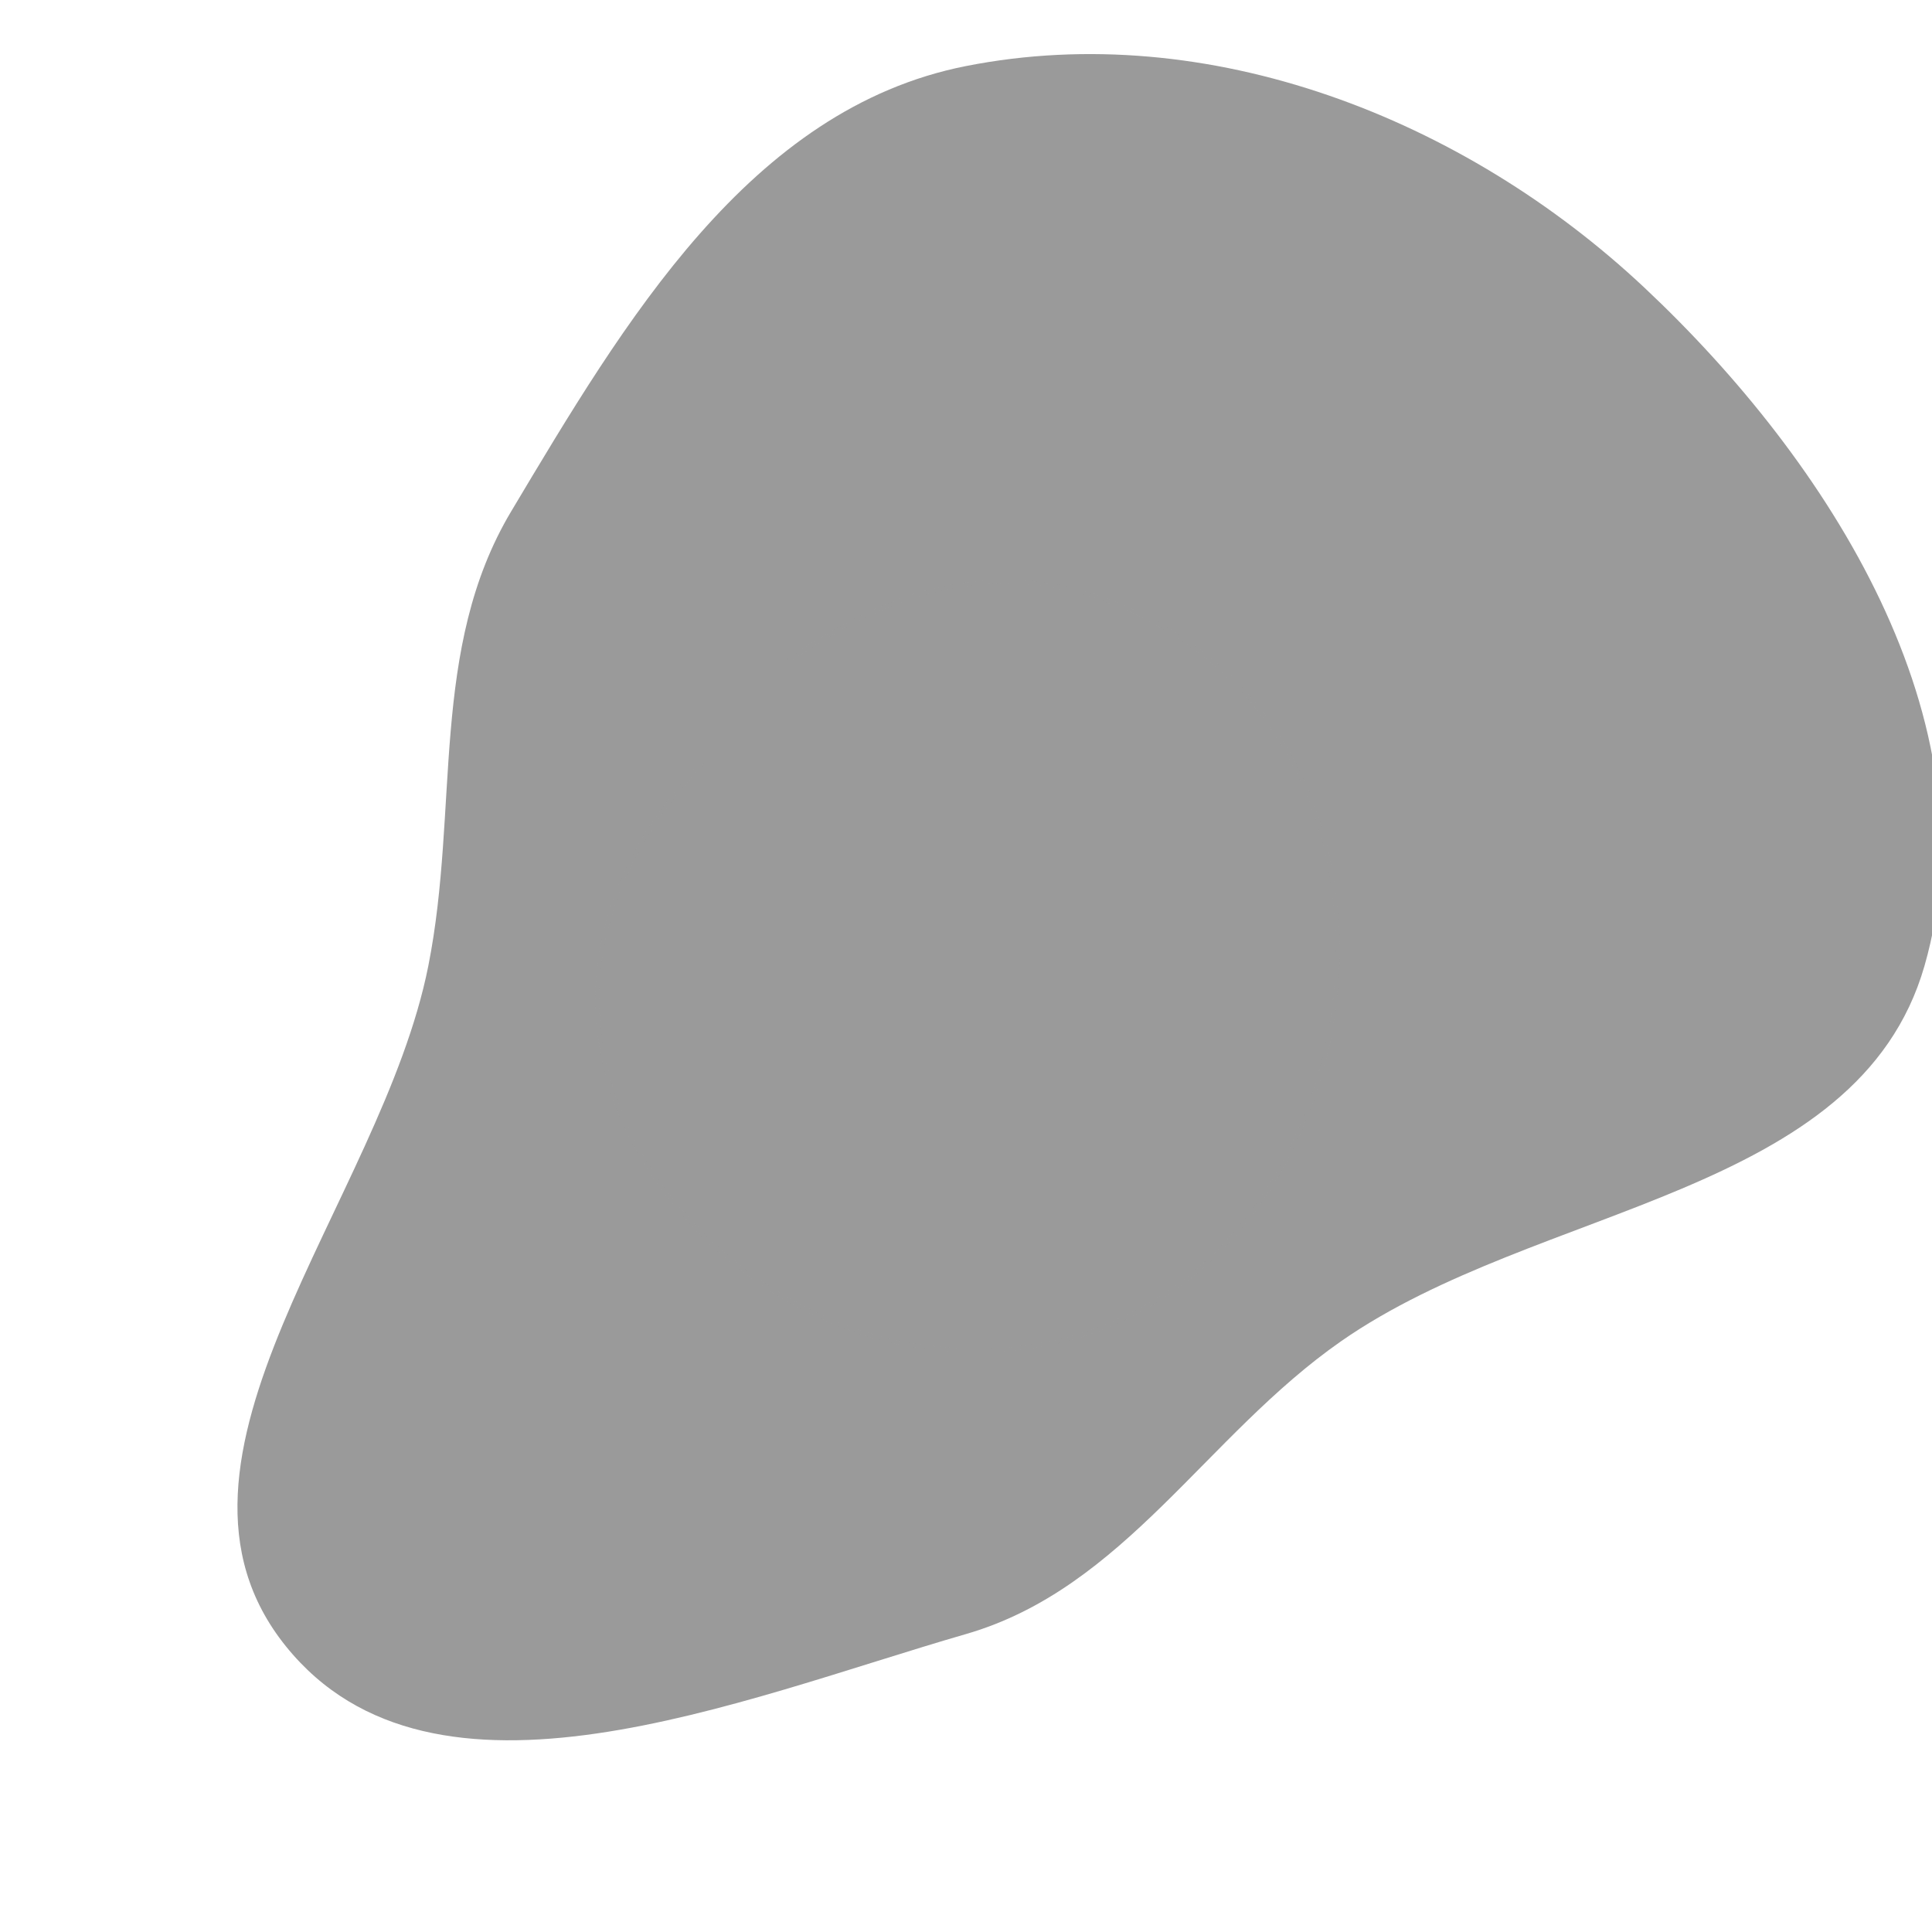
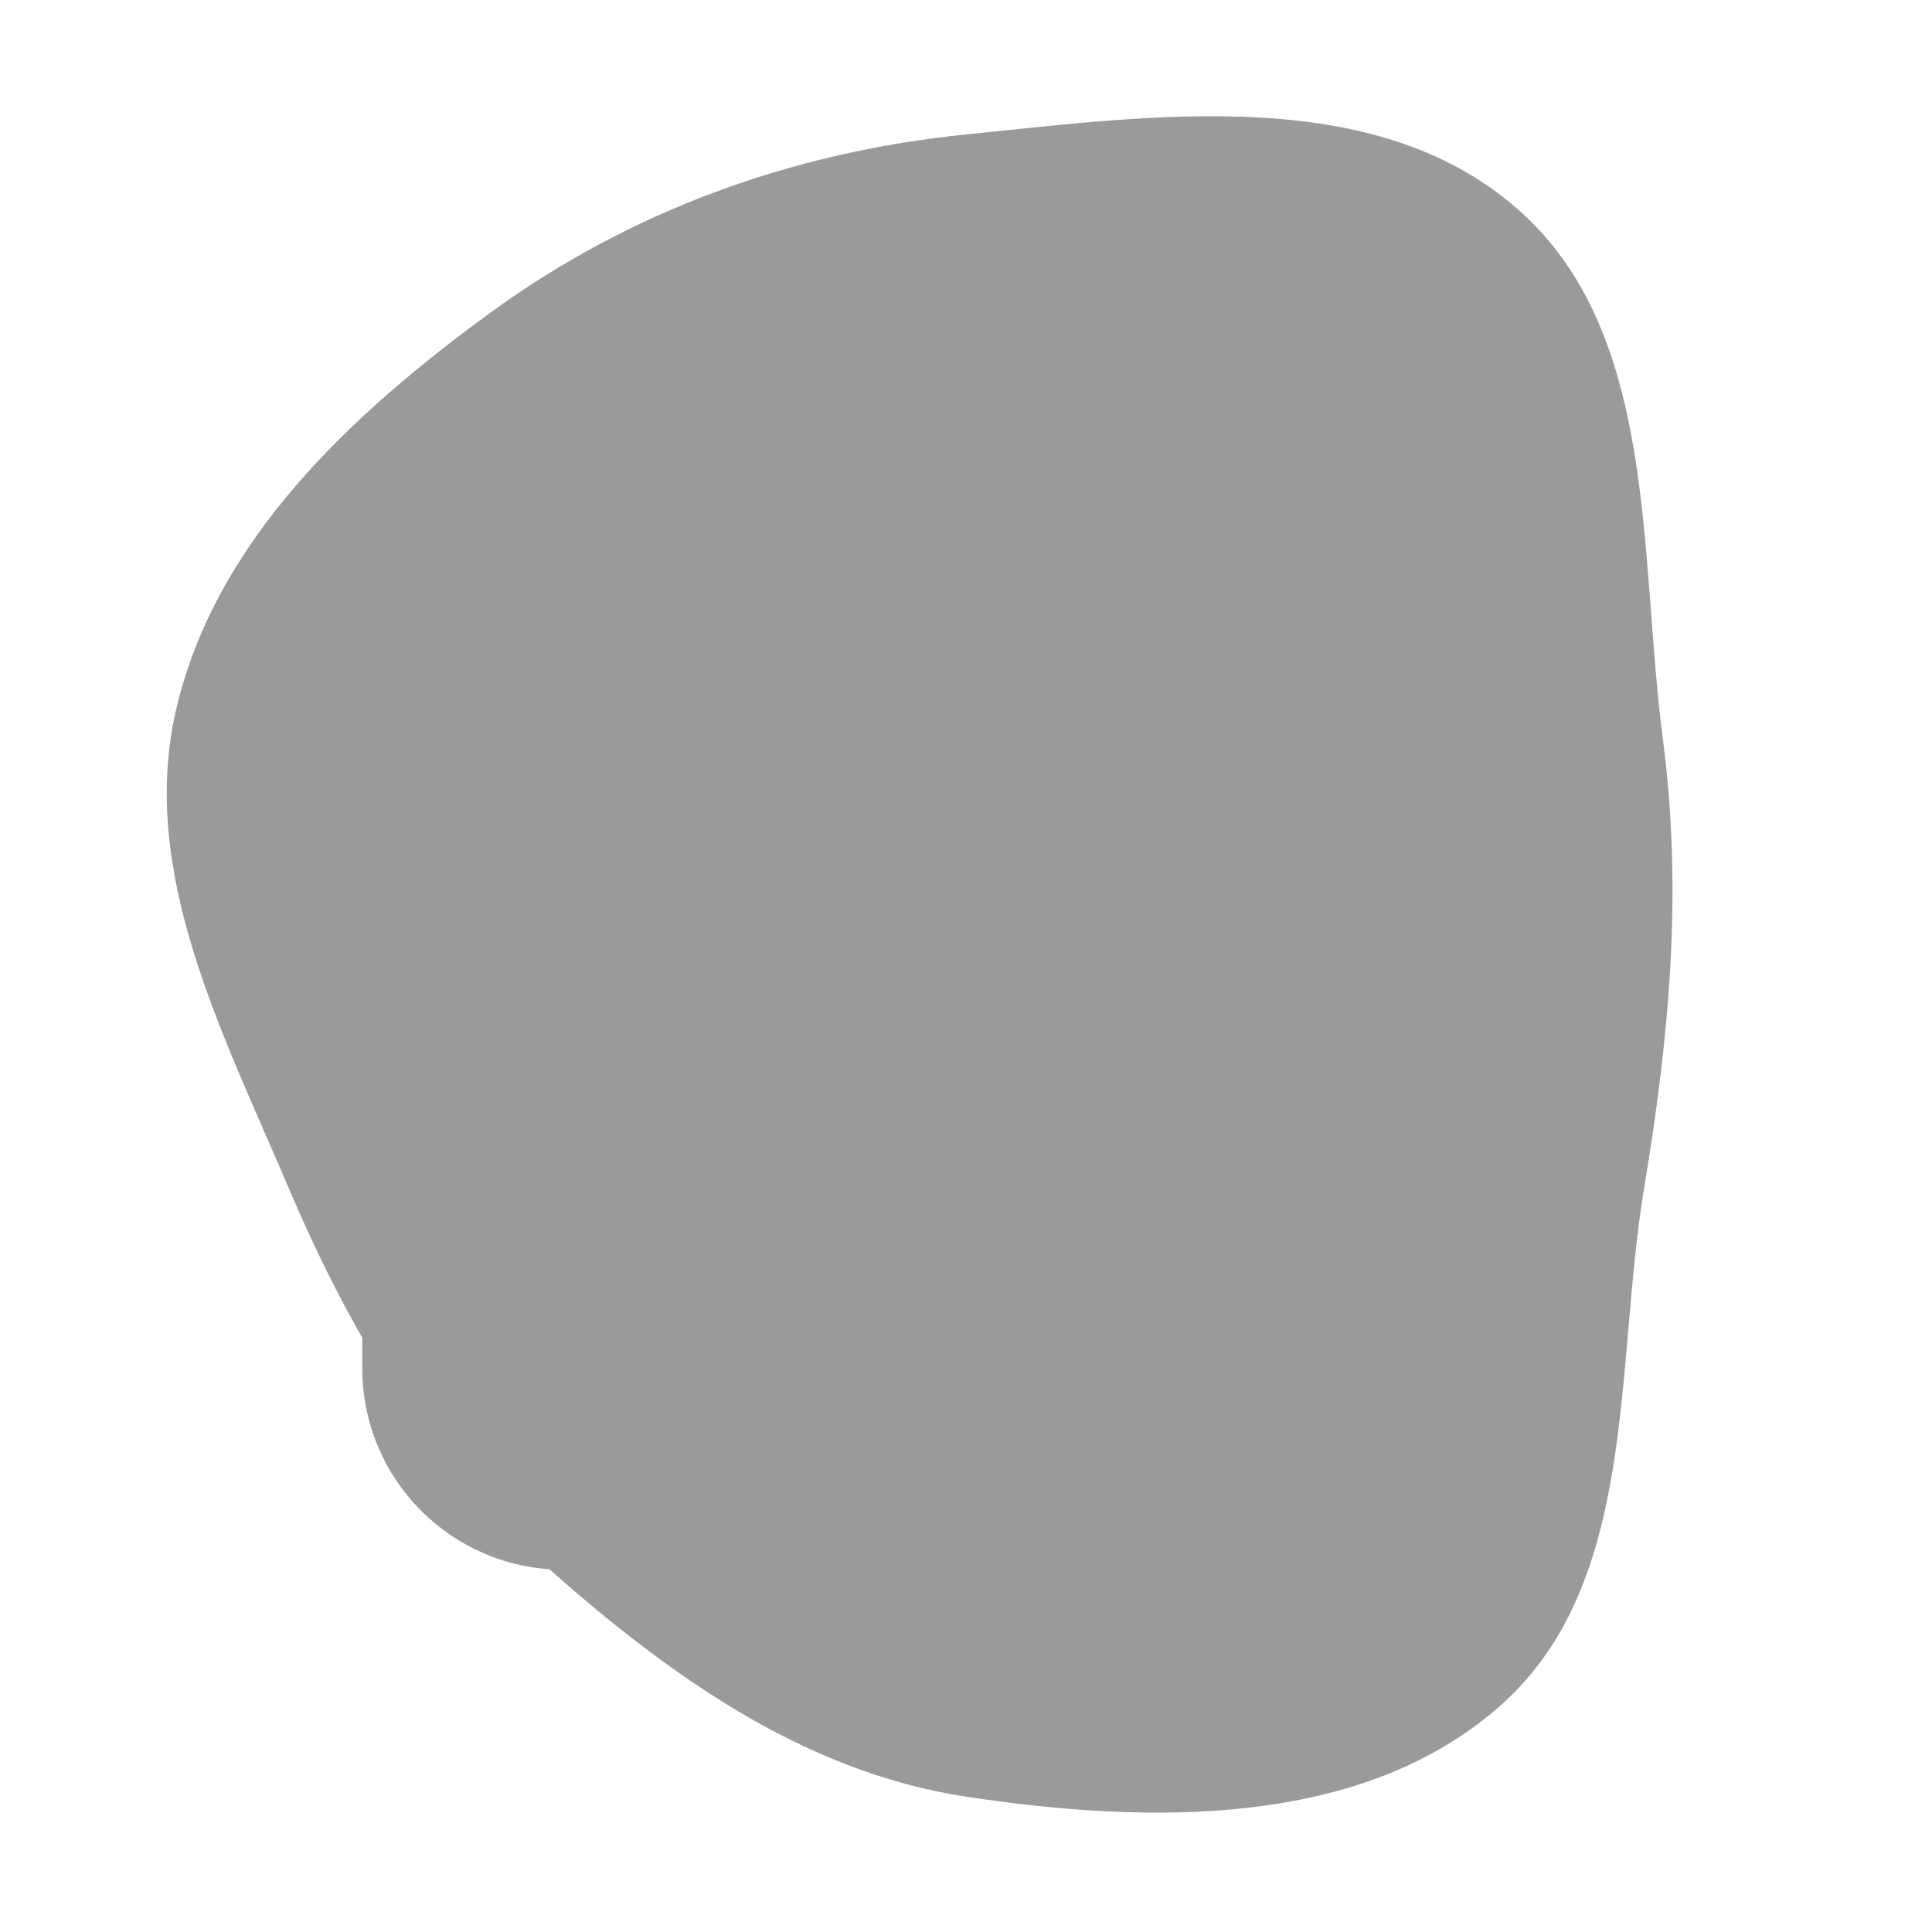
- <svg xmlns="http://www.w3.org/2000/svg" width="500px" height="500px" viewBox="-104 -104 608.00 608.00" fill="none">
+ <svg xmlns="http://www.w3.org/2000/svg" width="500px" height="500px" viewBox="-2.4 -2.4 28.80 28.80" fill="none">
  <g id="SVGRepo_bgCarrier" stroke-width="0">
-     <path transform="translate(-104, -104), scale(19)" d="M16,27.065C18.624,26.306,19.973,23.776,22.214,22.214C25.48,19.938,30.774,19.825,31.875,16C33.04,11.952,30.307,7.647,27.236,4.764C24.25,1.96,20.019,0.301,16,1.094C12.416,1.801,10.341,5.332,8.468,8.468C7.107,10.745,7.611,13.398,7.094,16C6.317,19.912,2.233,24.159,4.734,27.266C7.182,30.307,12.249,28.149,16,27.065" fill="#9a9a9a" strokewidth="0" />
+     <path transform="translate(-2.4, -2.4), scale(0.9)" d="M16,29.758C19.045,30.22,22.591,30.282,24.881,28.223C27.139,26.192,26.737,22.647,27.236,19.651C27.652,17.154,27.871,14.759,27.543,12.249C27.139,9.156,27.475,5.493,25.119,3.448C22.746,1.387,19.128,1.909,16,2.227C13.144,2.516,10.453,3.482,8.133,5.171C5.814,6.86,3.567,8.956,2.918,11.749C2.291,14.45,3.686,17.097,4.769,19.649C5.757,21.976,7.003,24.106,8.882,25.797C10.951,27.659,13.248,29.341,16,29.758" fill="#9a9a9a" strokewidth="0" />
  </g>
  <g id="SVGRepo_tracerCarrier" stroke-linecap="round" stroke-linejoin="round" />
  <g id="SVGRepo_iconCarrier">
-     <path d="M144.105 103.972C181.602 77.751 218.202 70.12 257.953 91.04C364.871 147.303 318.239 339.031 185.091 319.627C112.592 309.058 40.064 217.747 116.784 136.321" stroke="#9a9a9a" stroke-opacity="0.9" stroke-width="1.2" stroke-linecap="round" stroke-linejoin="round" />
+     <rect x="4" y="4" width="16" height="16" rx="2" stroke="#9a9a9a" stroke-width="2" stroke-linecap="round" stroke-linejoin="round" />
  </g>
</svg>
